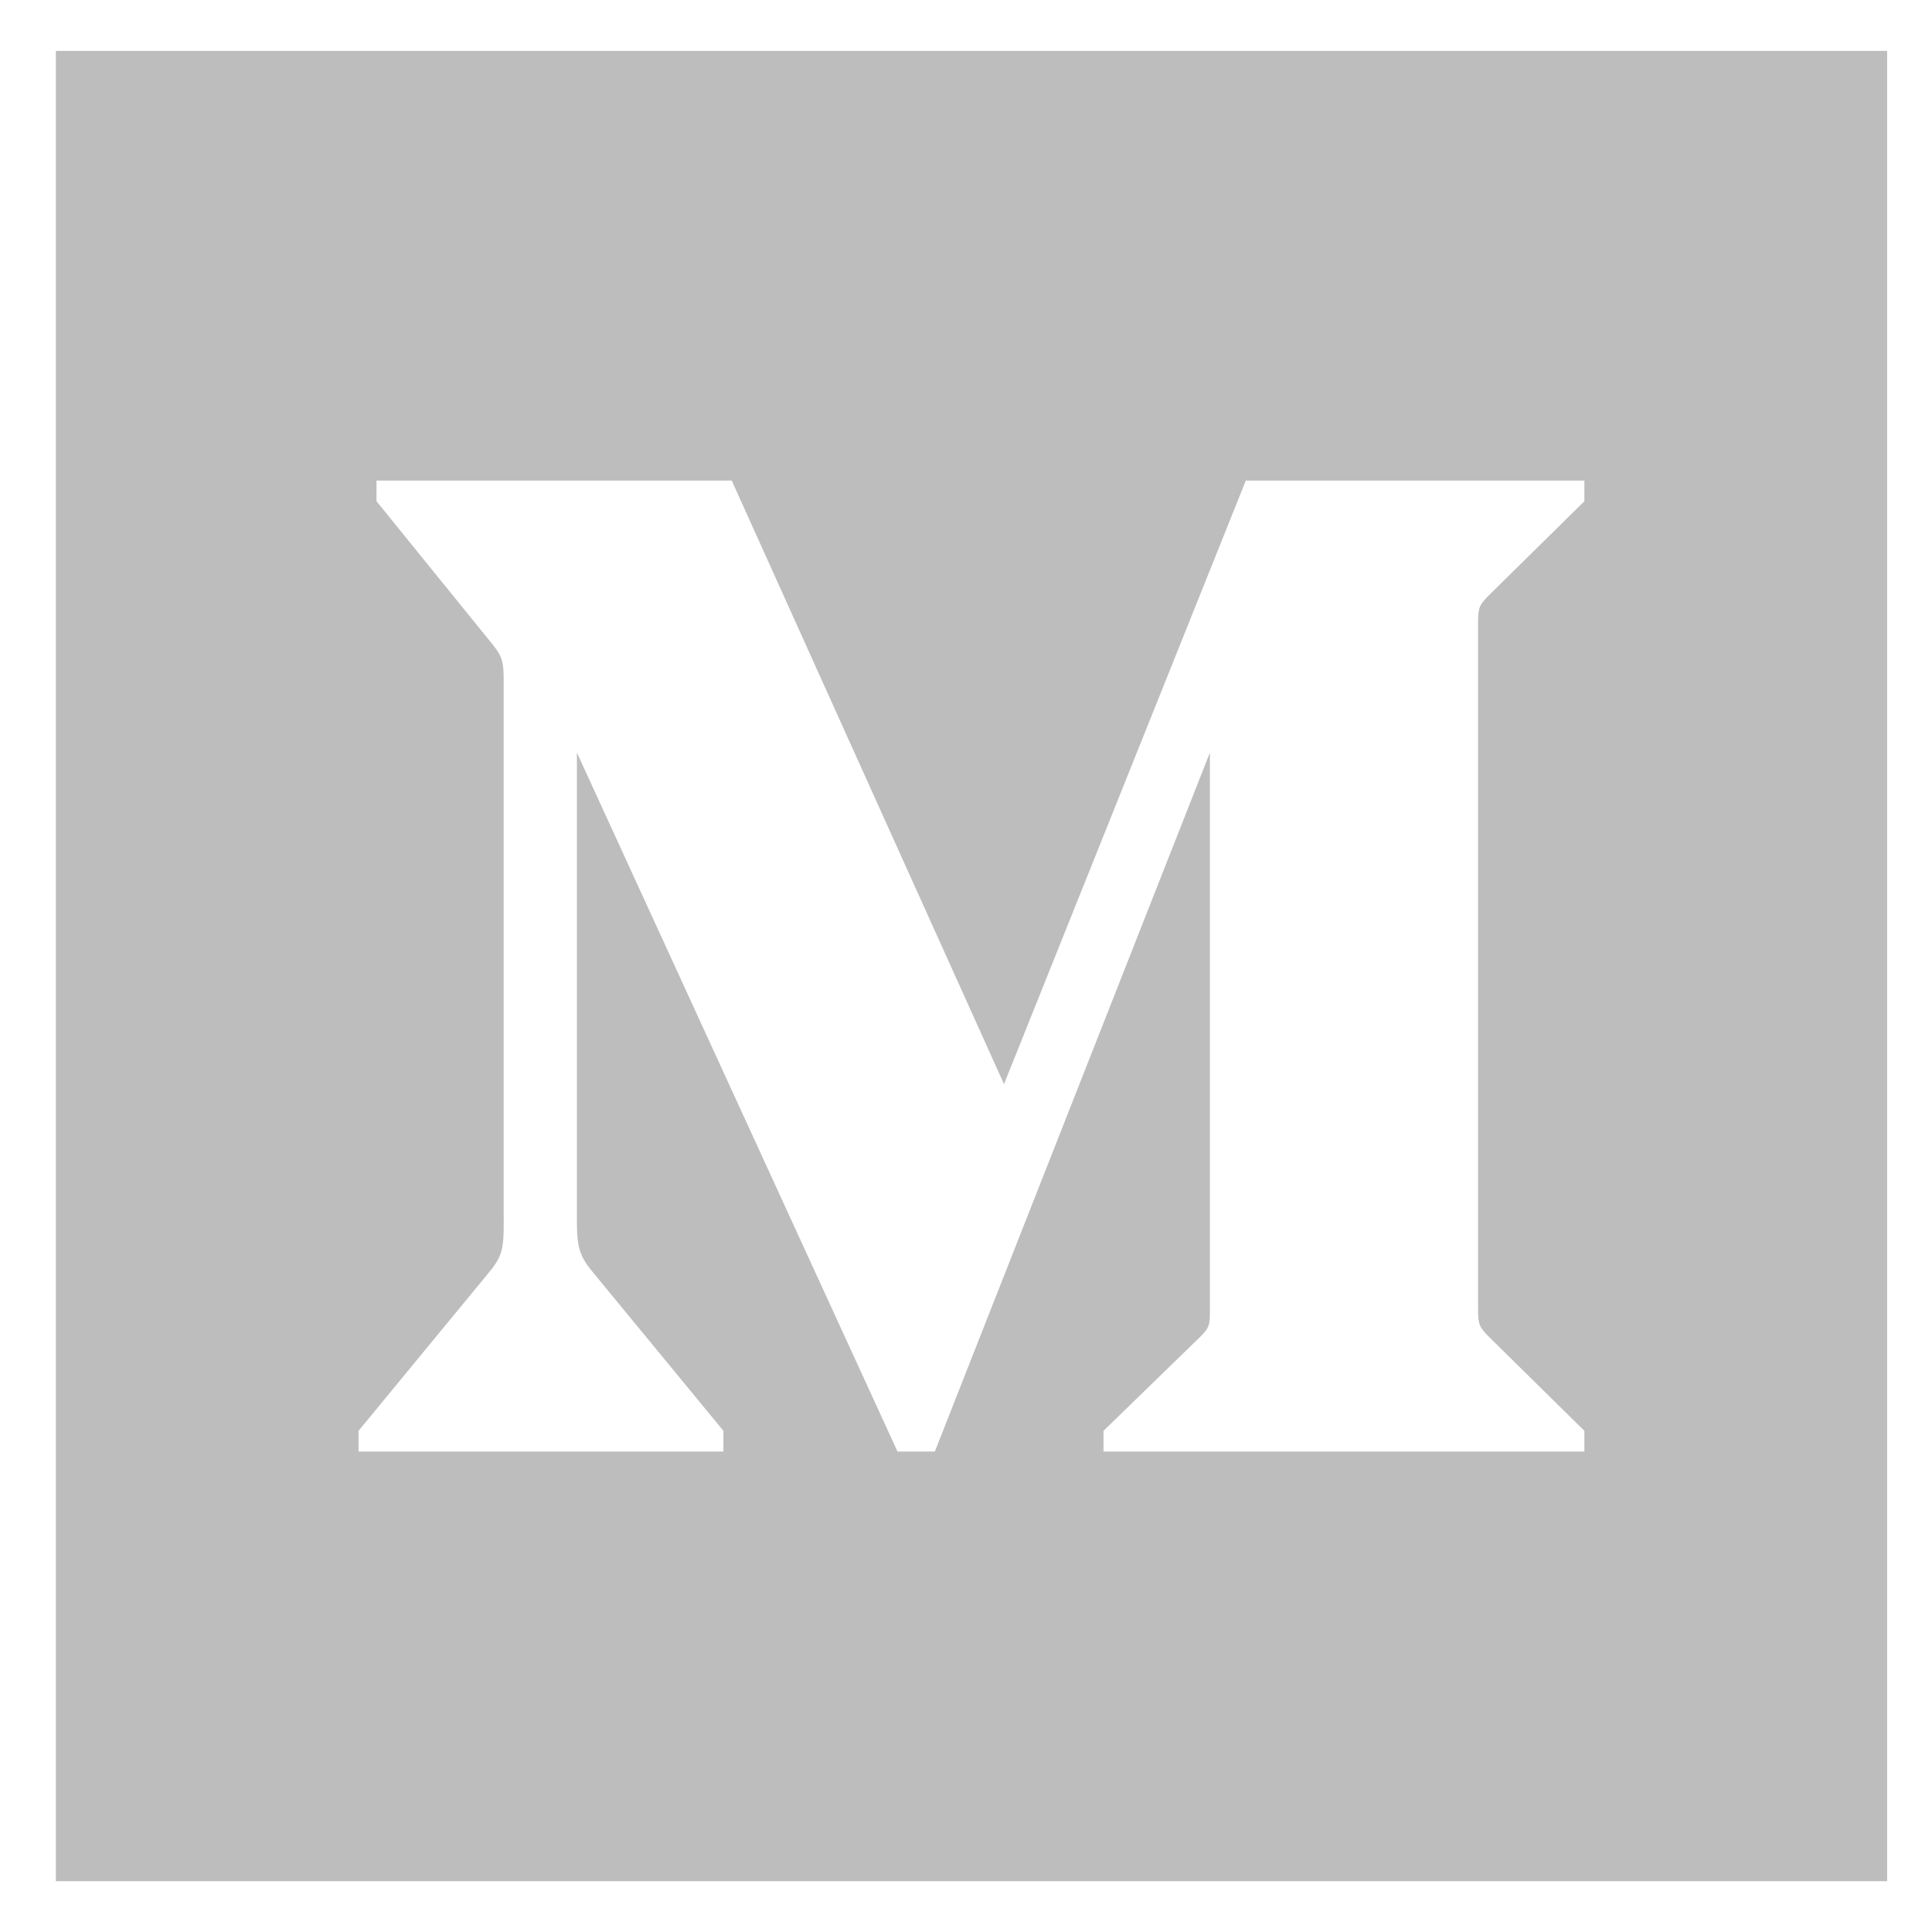
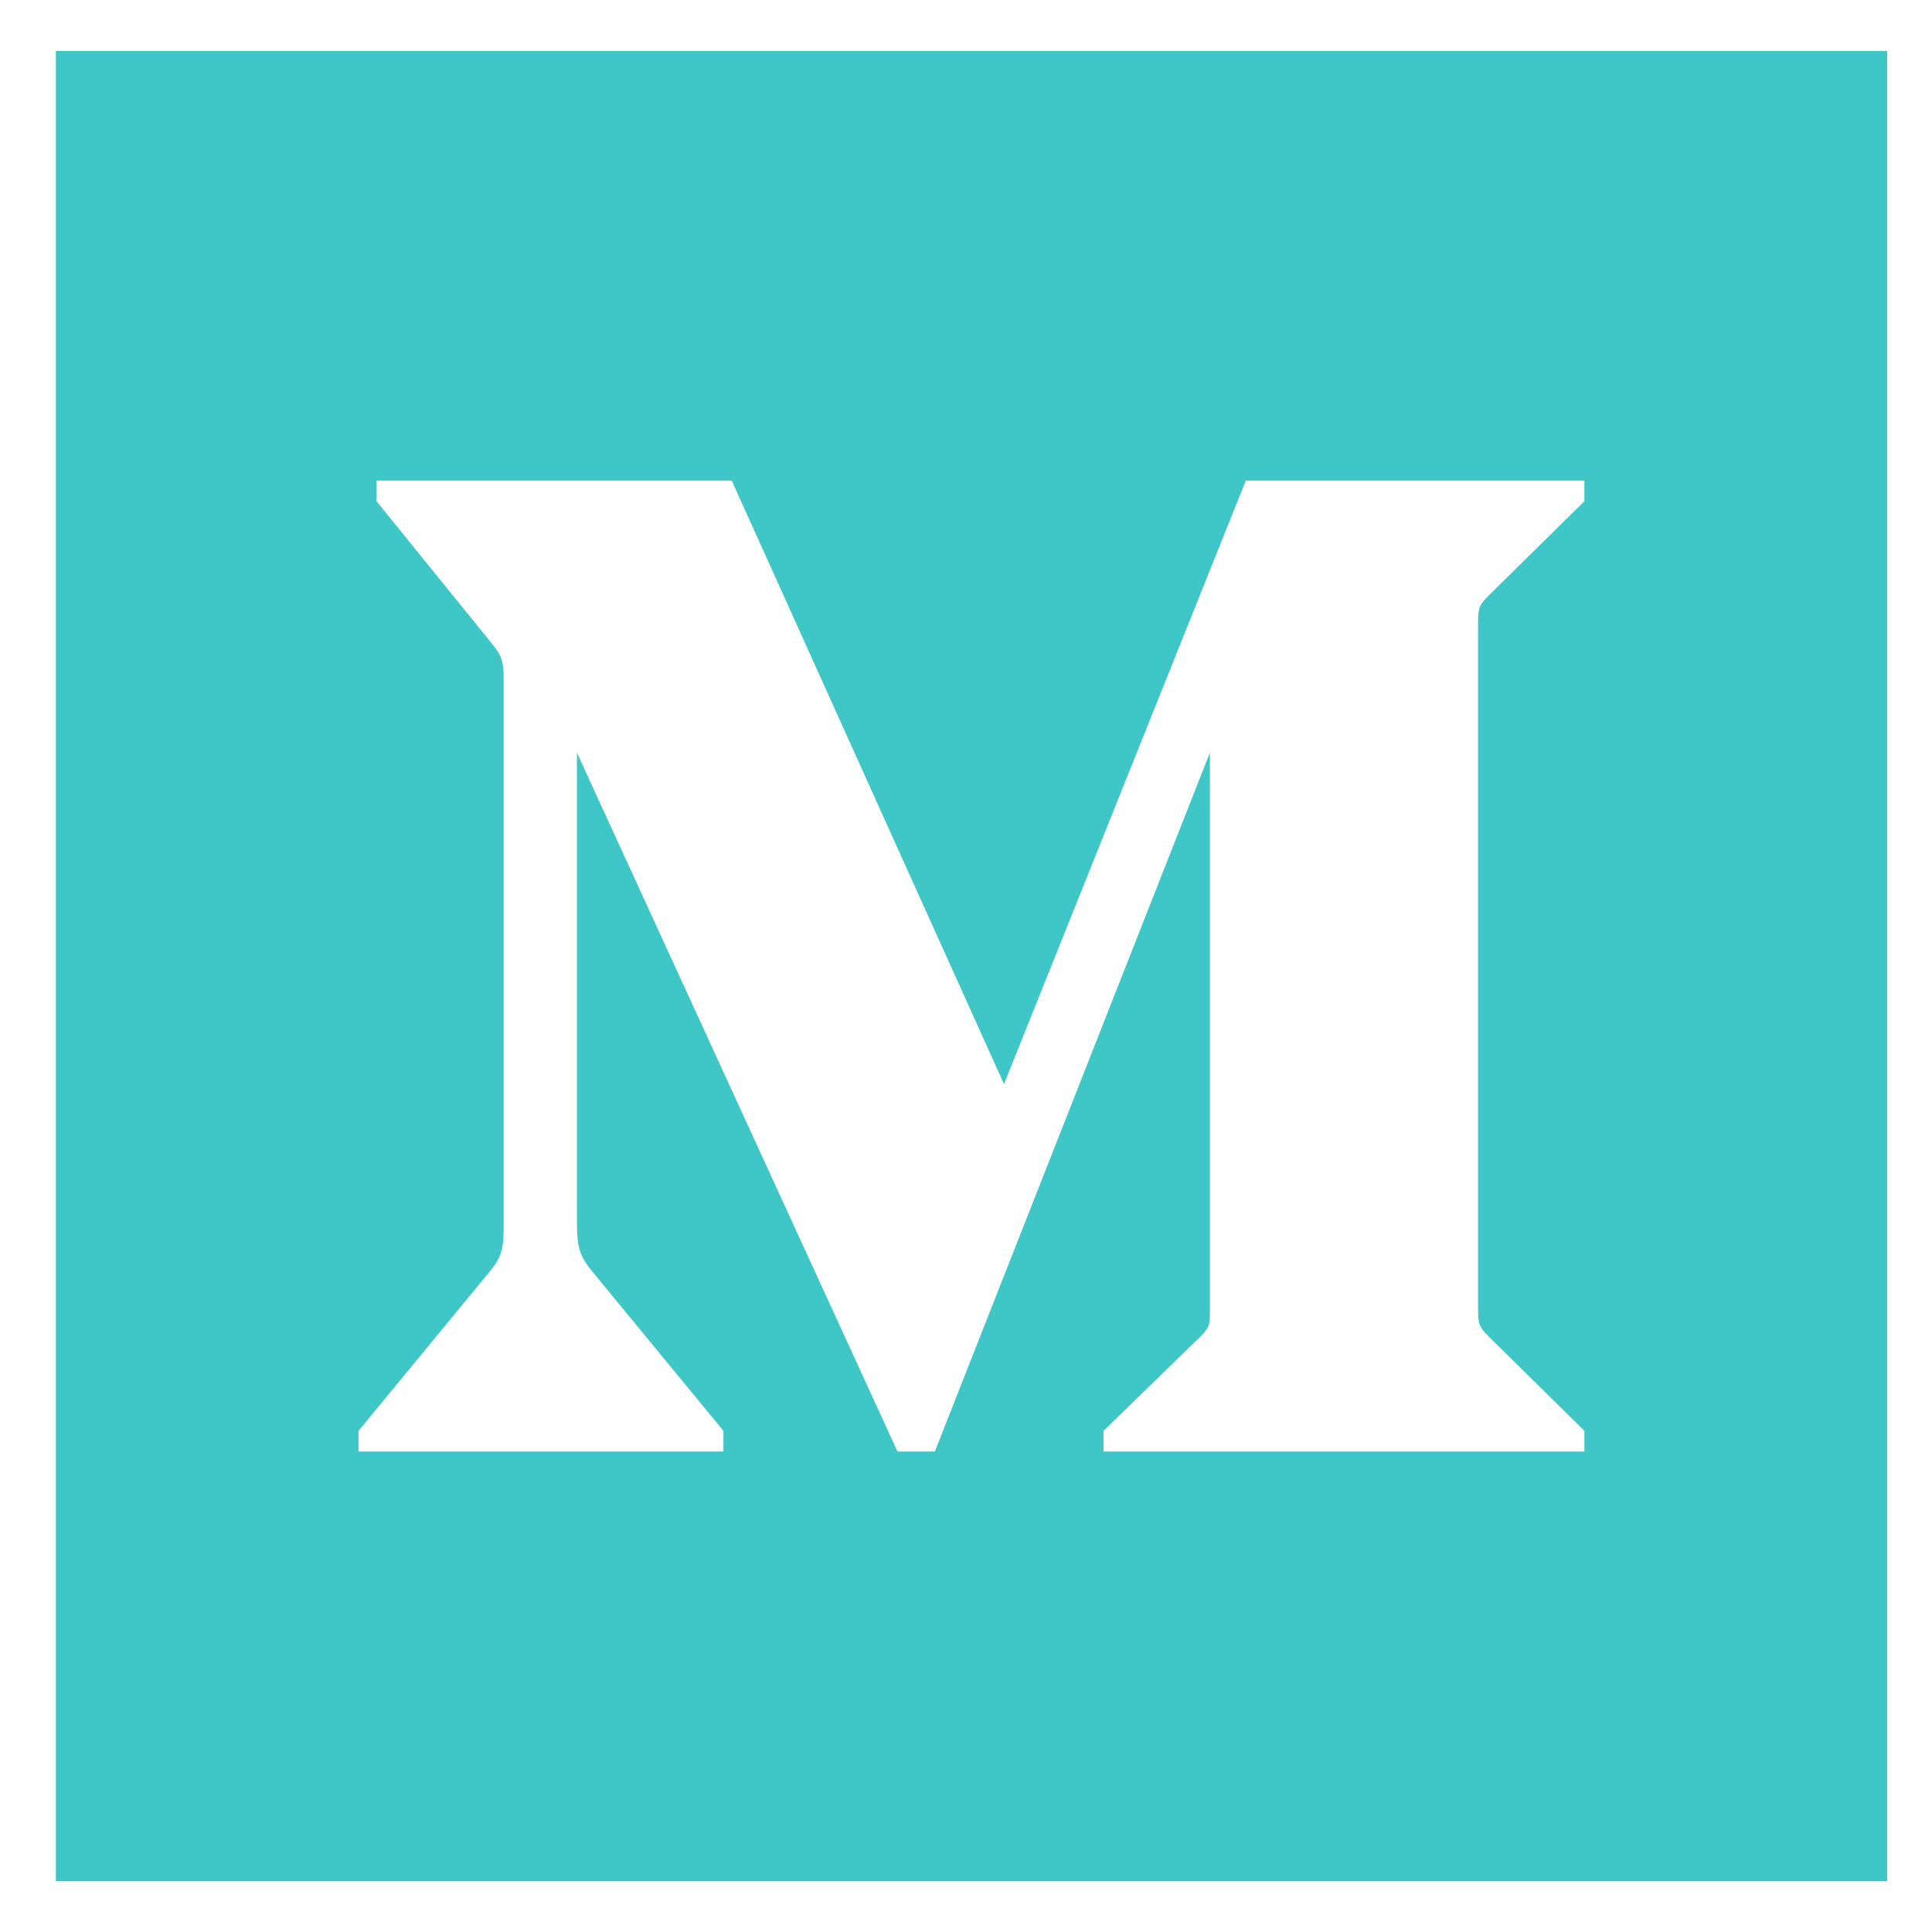
<svg xmlns="http://www.w3.org/2000/svg" width="30" height="30" viewBox="0 0 30 30" version="1.1">
  <g id="Canvas" fill="none">
-     <g id="Group">
-       <g id="Vector">
-         <path d="M 0 28.421L 0 0L 28.436 0L 28.436 28.421L 0 28.421ZM 6.955 18.168C 6.955 18.618 6.933 18.725 6.696 19.004L 4.7 21.428L 4.7 21.749L 10.366 21.749L 10.366 21.428L 8.371 19.004C 8.134 18.725 8.091 18.596 8.091 18.168L 8.091 10.897L 13.069 21.749L 13.649 21.749L 17.92 10.897L 17.92 19.541C 17.92 19.776 17.92 19.818 17.769 19.969L 16.268 21.428L 16.268 21.749L 23.735 21.749L 23.735 21.428L 22.254 19.969C 22.105 19.818 22.084 19.776 22.084 19.541L 22.084 8.881C 22.084 8.645 22.105 8.602 22.254 8.452L 23.735 6.993L 23.735 6.672L 18.478 6.672L 14.723 16.044L 10.495 6.672L 4.979 6.672L 4.979 6.993L 6.717 9.137C 6.912 9.374 6.954 9.437 6.954 9.761L 6.954 18.168L 6.955 18.168Z" transform="translate(0.867188 0.790039)" fill="#BDBDBD" />
-       </g>
+     <g id="Vector">
+       <path d="M 0 28.421L 0 0L 28.436 0L 28.436 28.421L 0 28.421ZM 6.955 18.168C 6.955 18.618 6.933 18.725 6.696 19.004L 4.7 21.428L 4.7 21.749L 10.366 21.749L 10.366 21.428L 8.371 19.004C 8.134 18.725 8.091 18.596 8.091 18.168L 8.091 10.897L 13.069 21.749L 13.649 21.749L 17.92 10.897L 17.92 19.541C 17.92 19.776 17.92 19.818 17.769 19.969L 16.268 21.428L 16.268 21.749L 23.735 21.749L 23.735 21.428L 22.254 19.969C 22.105 19.818 22.084 19.776 22.084 19.541L 22.084 8.881C 22.084 8.645 22.105 8.602 22.254 8.452L 23.735 6.993L 23.735 6.672L 18.478 6.672L 14.723 16.044L 10.495 6.672L 4.979 6.672L 4.979 6.993L 6.717 9.137C 6.912 9.374 6.954 9.437 6.954 9.761L 6.954 18.168L 6.955 18.168Z" transform="translate(0.867188 0.790039)" fill="#3EC7C6" />
    </g>
  </g>
</svg>
